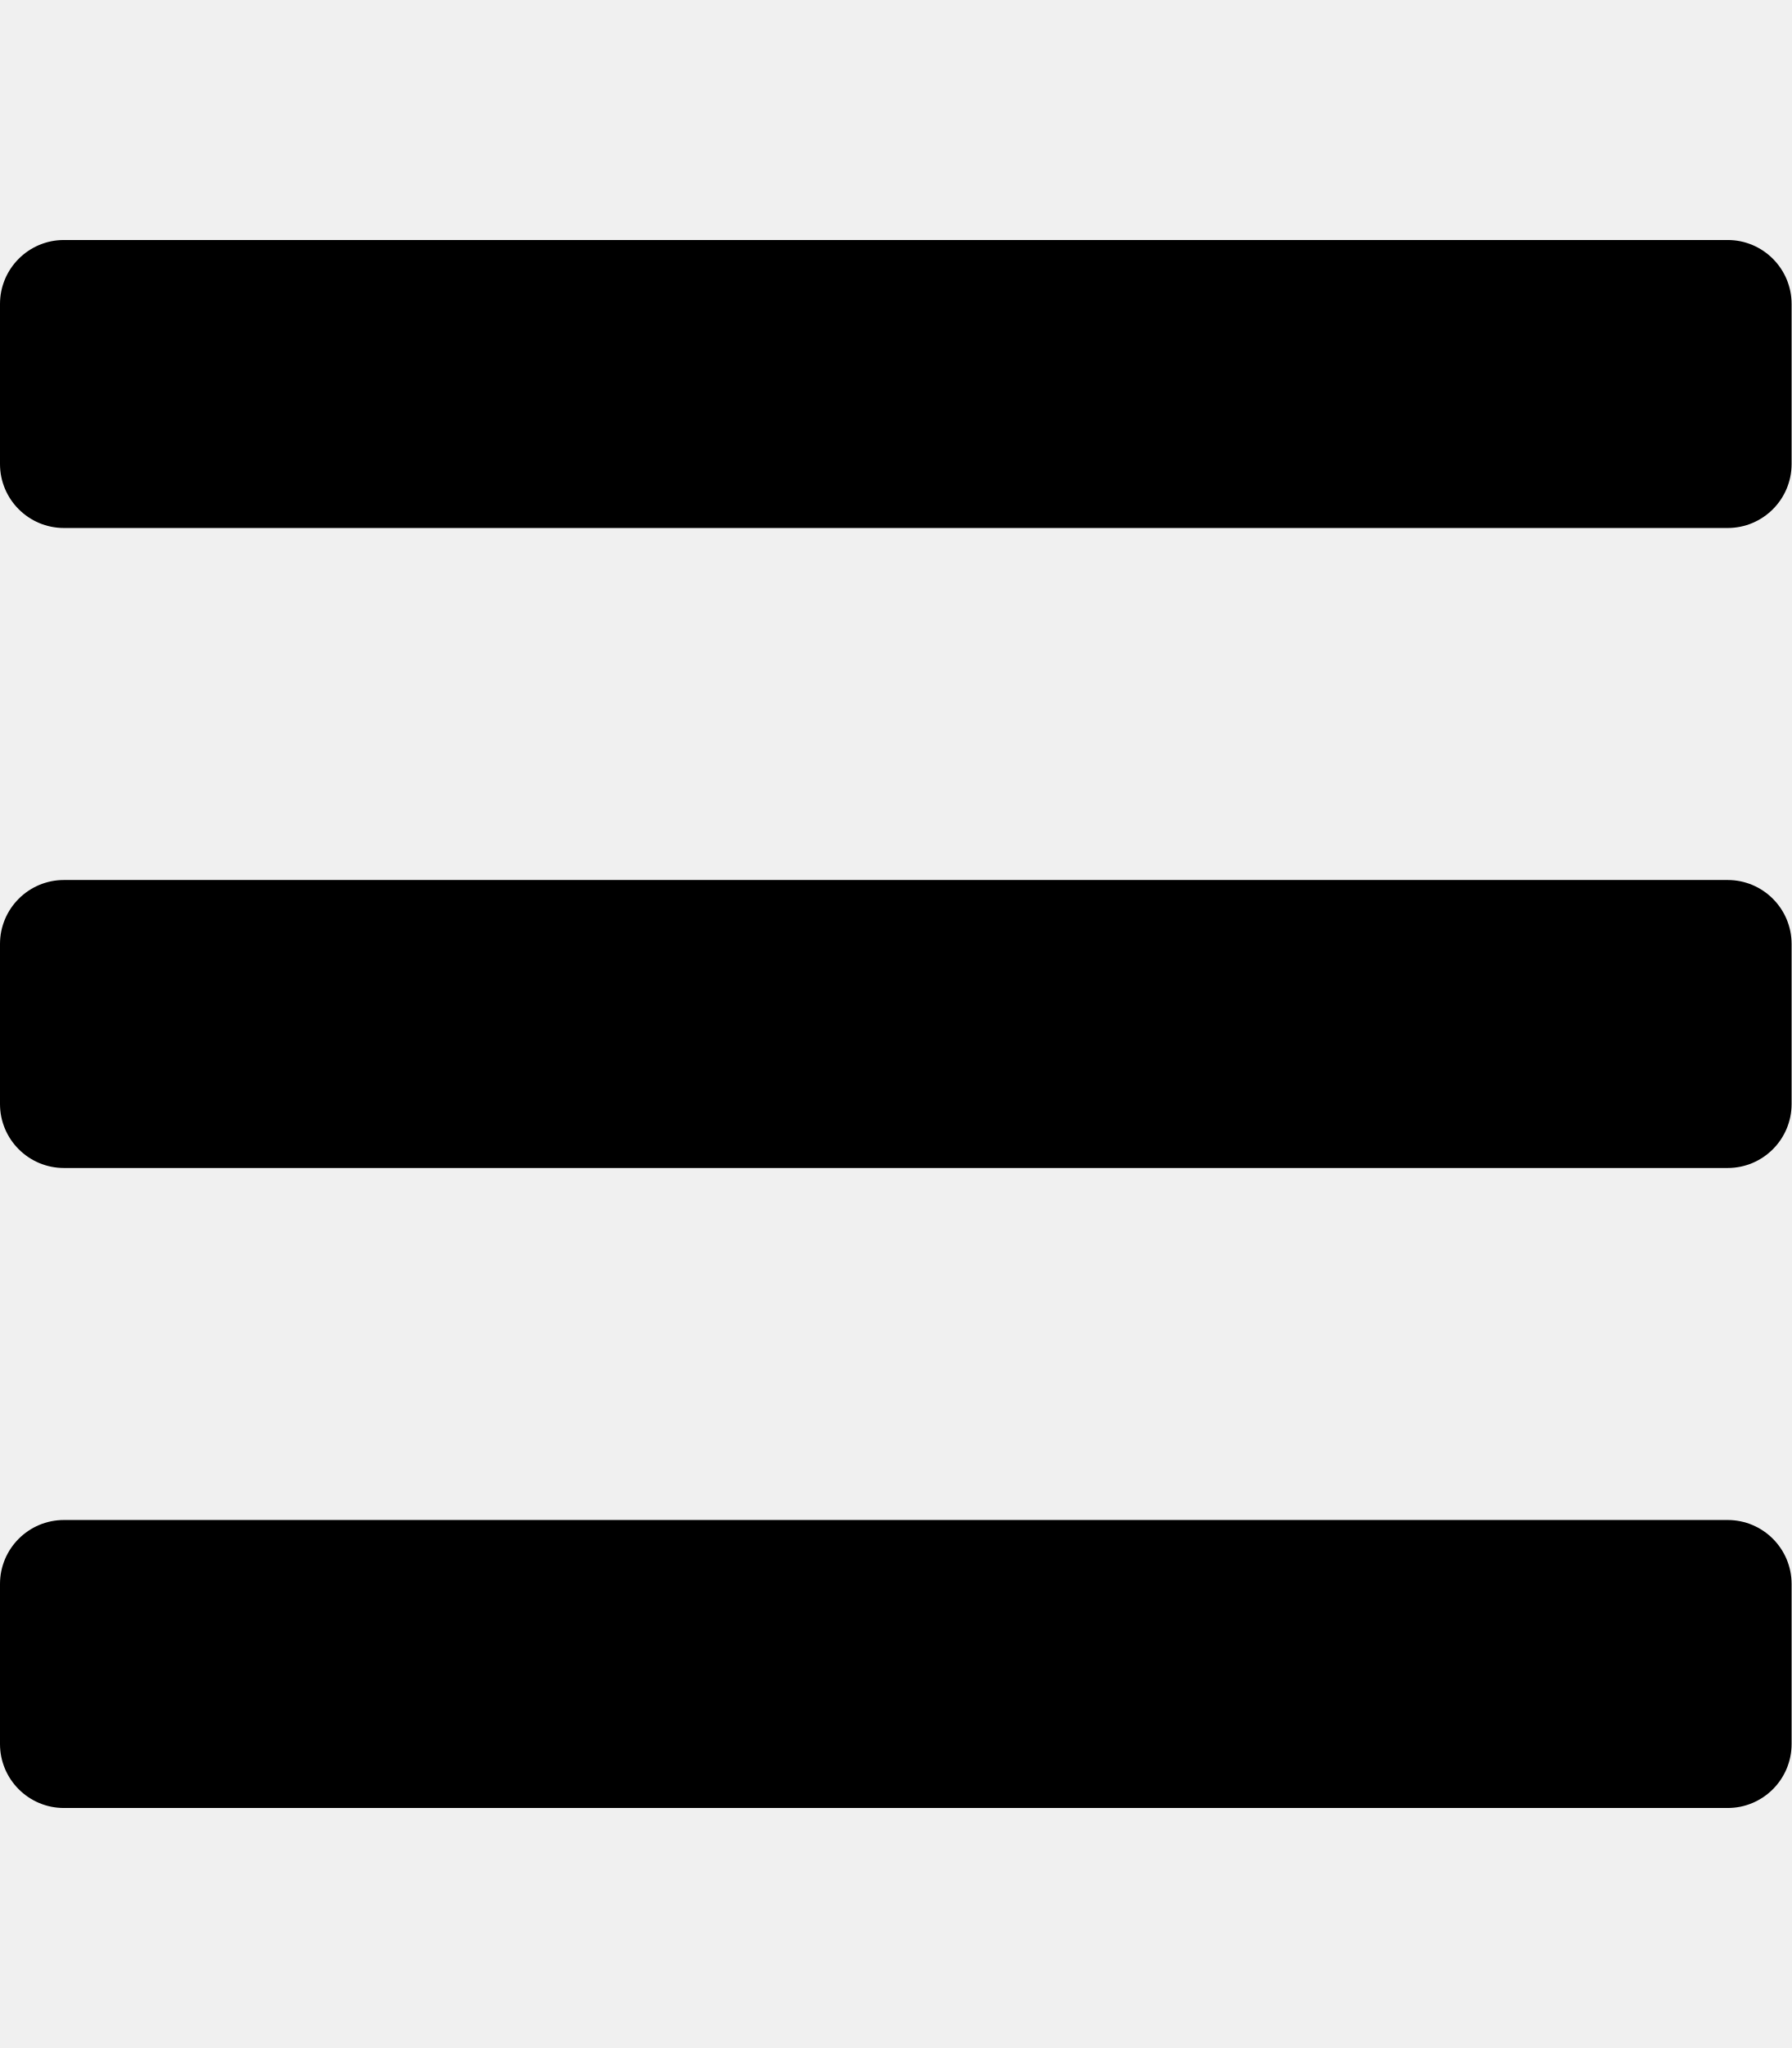
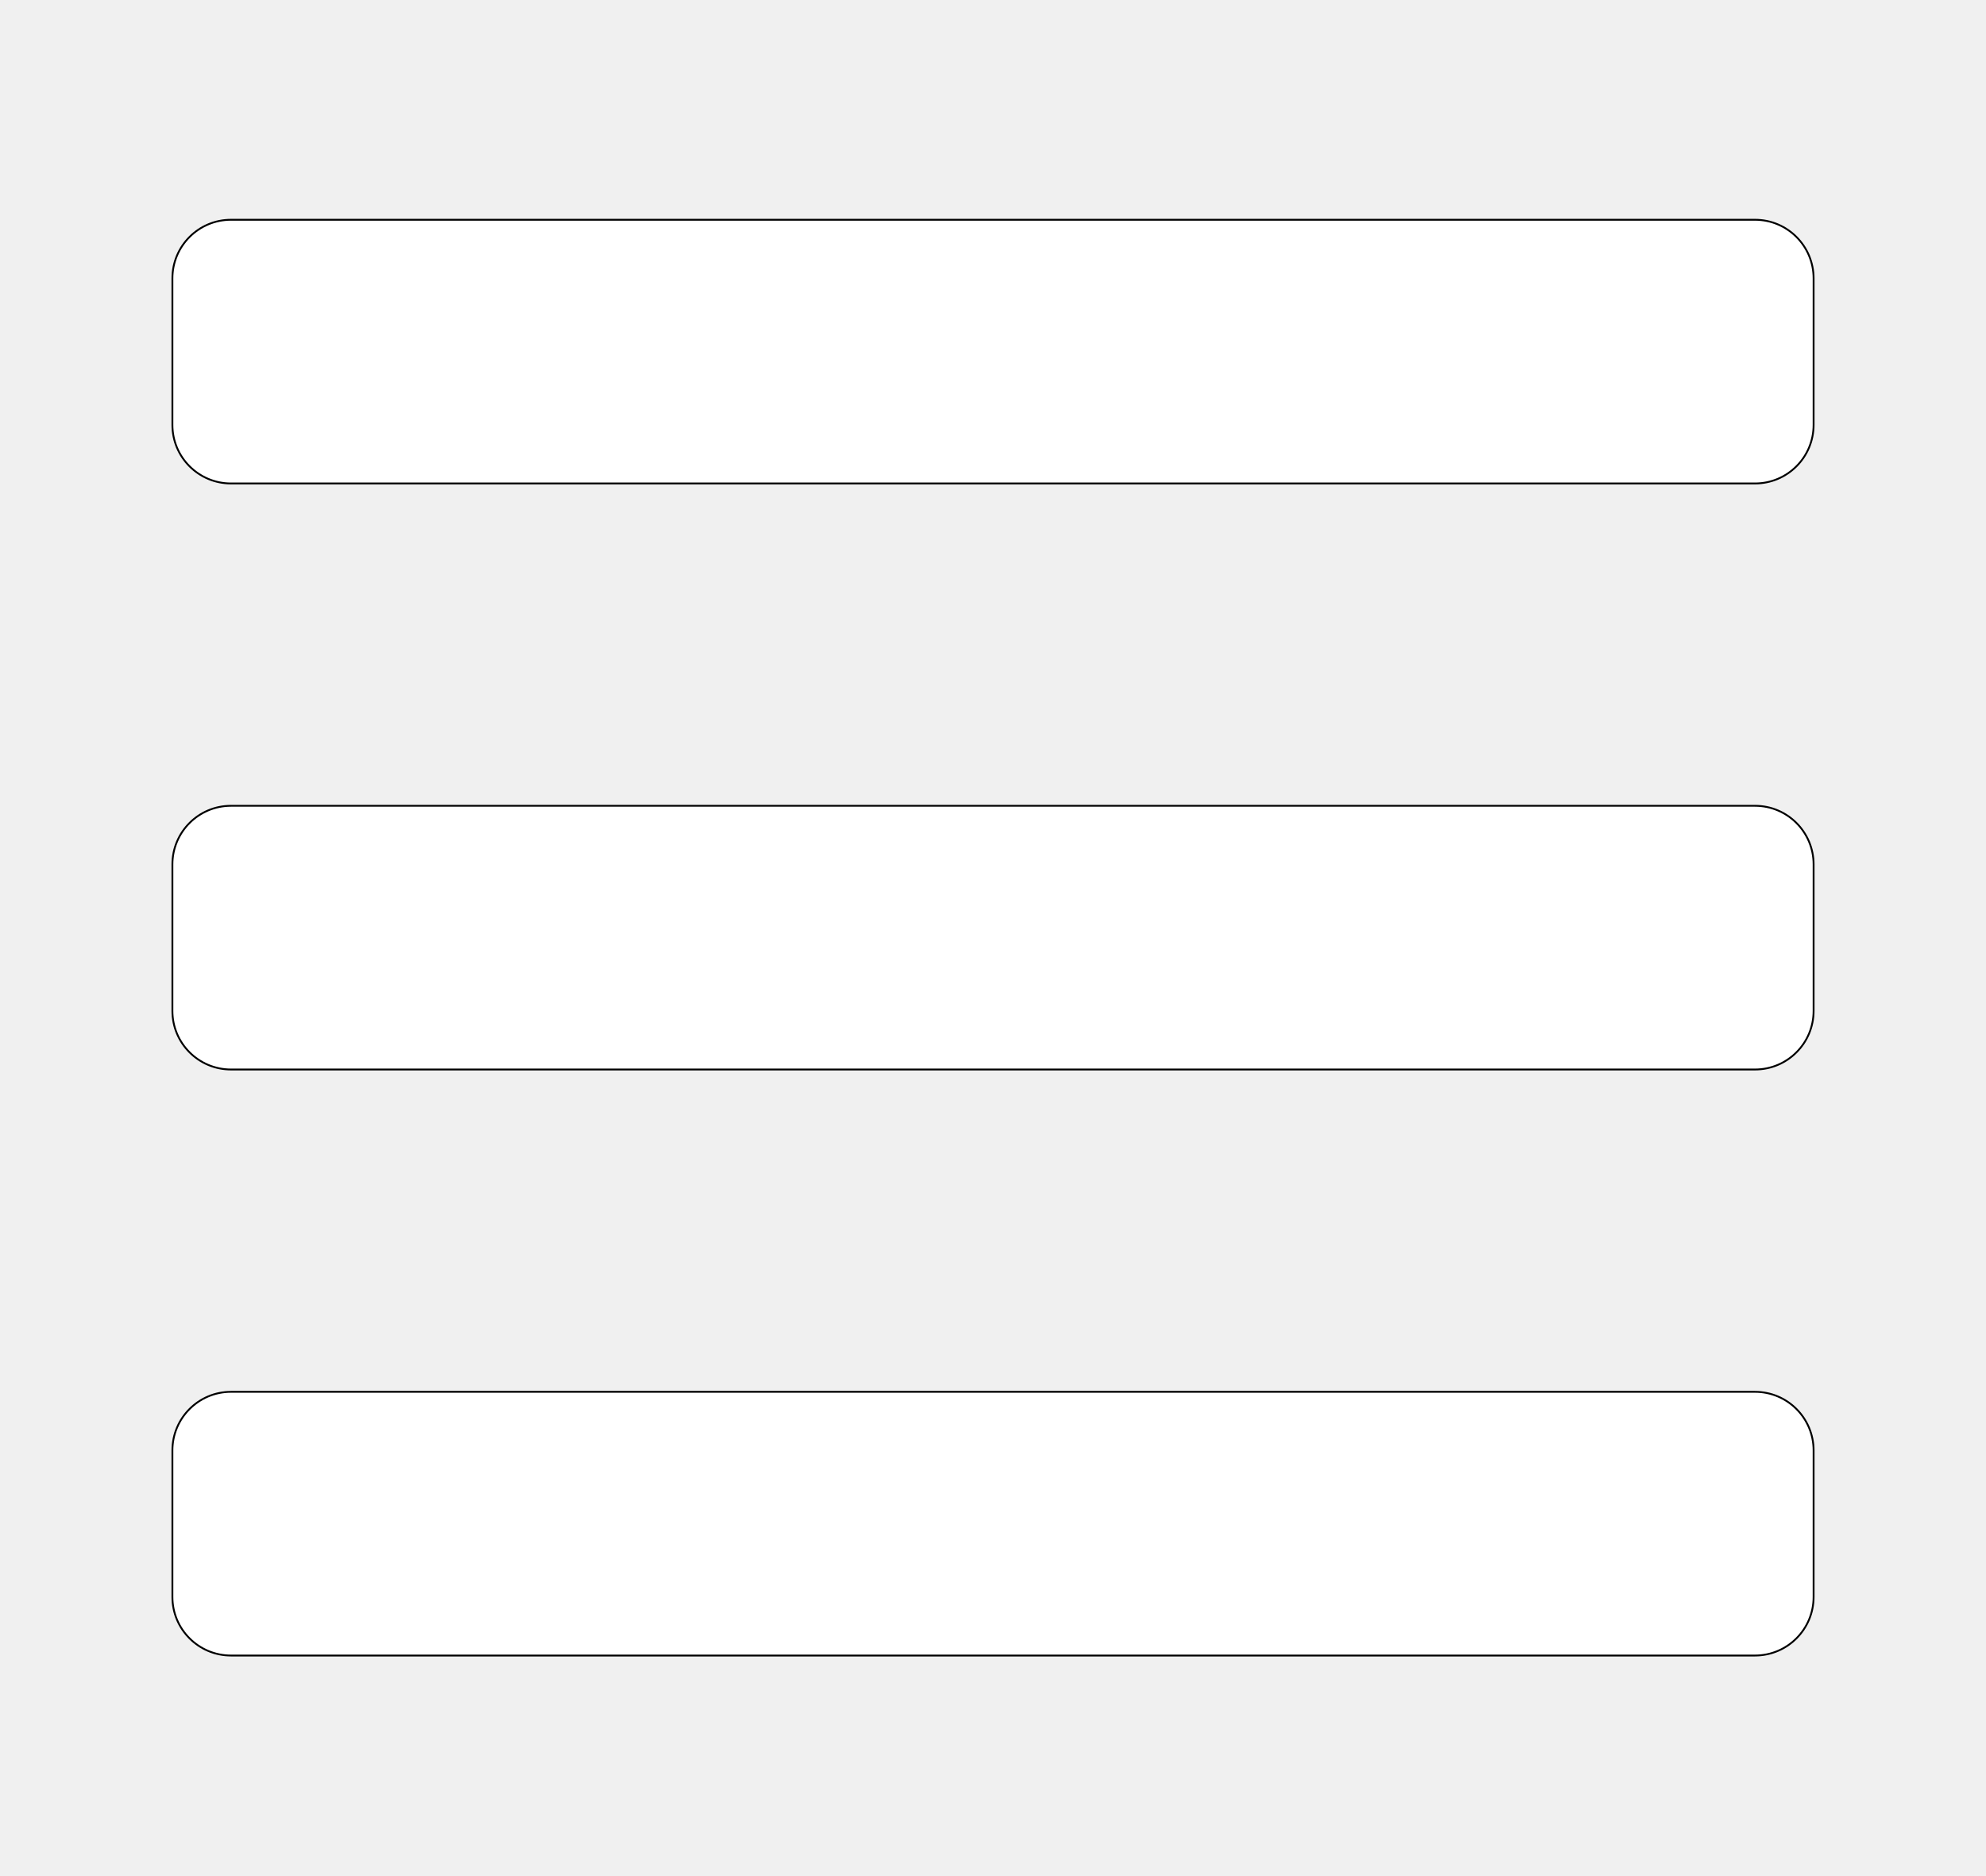
- <svg xmlns="http://www.w3.org/2000/svg" aria-hidden="true" class="svg-inline--fa fa-bars fa-w-14" data-icon="bars" data-prefix="fas" viewBox="0 0 448 512">
-   <path fill="currentColor" d="M16 132h416c8.837 0 16-7.163 16-16V76c0-8.837-7.163-16-16-16H16C7.163 60 0 67.163 0 76v40c0 8.837 7.163 16 16 16zm0 160h416c8.837 0 16-7.163 16-16v-40c0-8.837-7.163-16-16-16H16c-8.837 0-16 7.163-16 16v40c0 8.837 7.163 16 16 16zm0 160h416c8.837 0 16-7.163 16-16v-40c0-8.837-7.163-16-16-16H16c-8.837 0-16 7.163-16 16v40c0 8.837 7.163 16 16 16z" />
+ <svg xmlns="http://www.w3.org/2000/svg" version="1.1" id="Capa_1" x="0px" y="0px" width="1080px" height="1020px" viewBox="0 0 1080 1020" enable-background="new 0 0 1080 1020" xml:space="preserve">
+   <path fill="#FFFFFF" stroke="#000000" stroke-miterlimit="10" d="M125.625,262.969h828.75c17.605,0,31.875-14.27,31.875-31.875  v-79.688c0-17.605-14.27-31.875-31.875-31.875h-828.75c-17.605,0-31.875,14.27-31.875,31.875v79.688  C93.75,248.699,108.02,262.969,125.625,262.969z M125.625,581.719h828.75c17.605,0,31.875-14.271,31.875-31.875v-79.688  c0-17.605-14.27-31.875-31.875-31.875h-828.75c-17.605,0-31.875,14.27-31.875,31.875v79.688  C93.75,567.448,108.02,581.719,125.625,581.719z M125.625,900.469h828.75c17.605,0,31.875-14.271,31.875-31.875v-79.688  c0-17.604-14.27-31.875-31.875-31.875h-828.75c-17.605,0-31.875,14.271-31.875,31.875v79.688  C93.75,886.198,108.02,900.469,125.625,900.469z" />
</svg>
